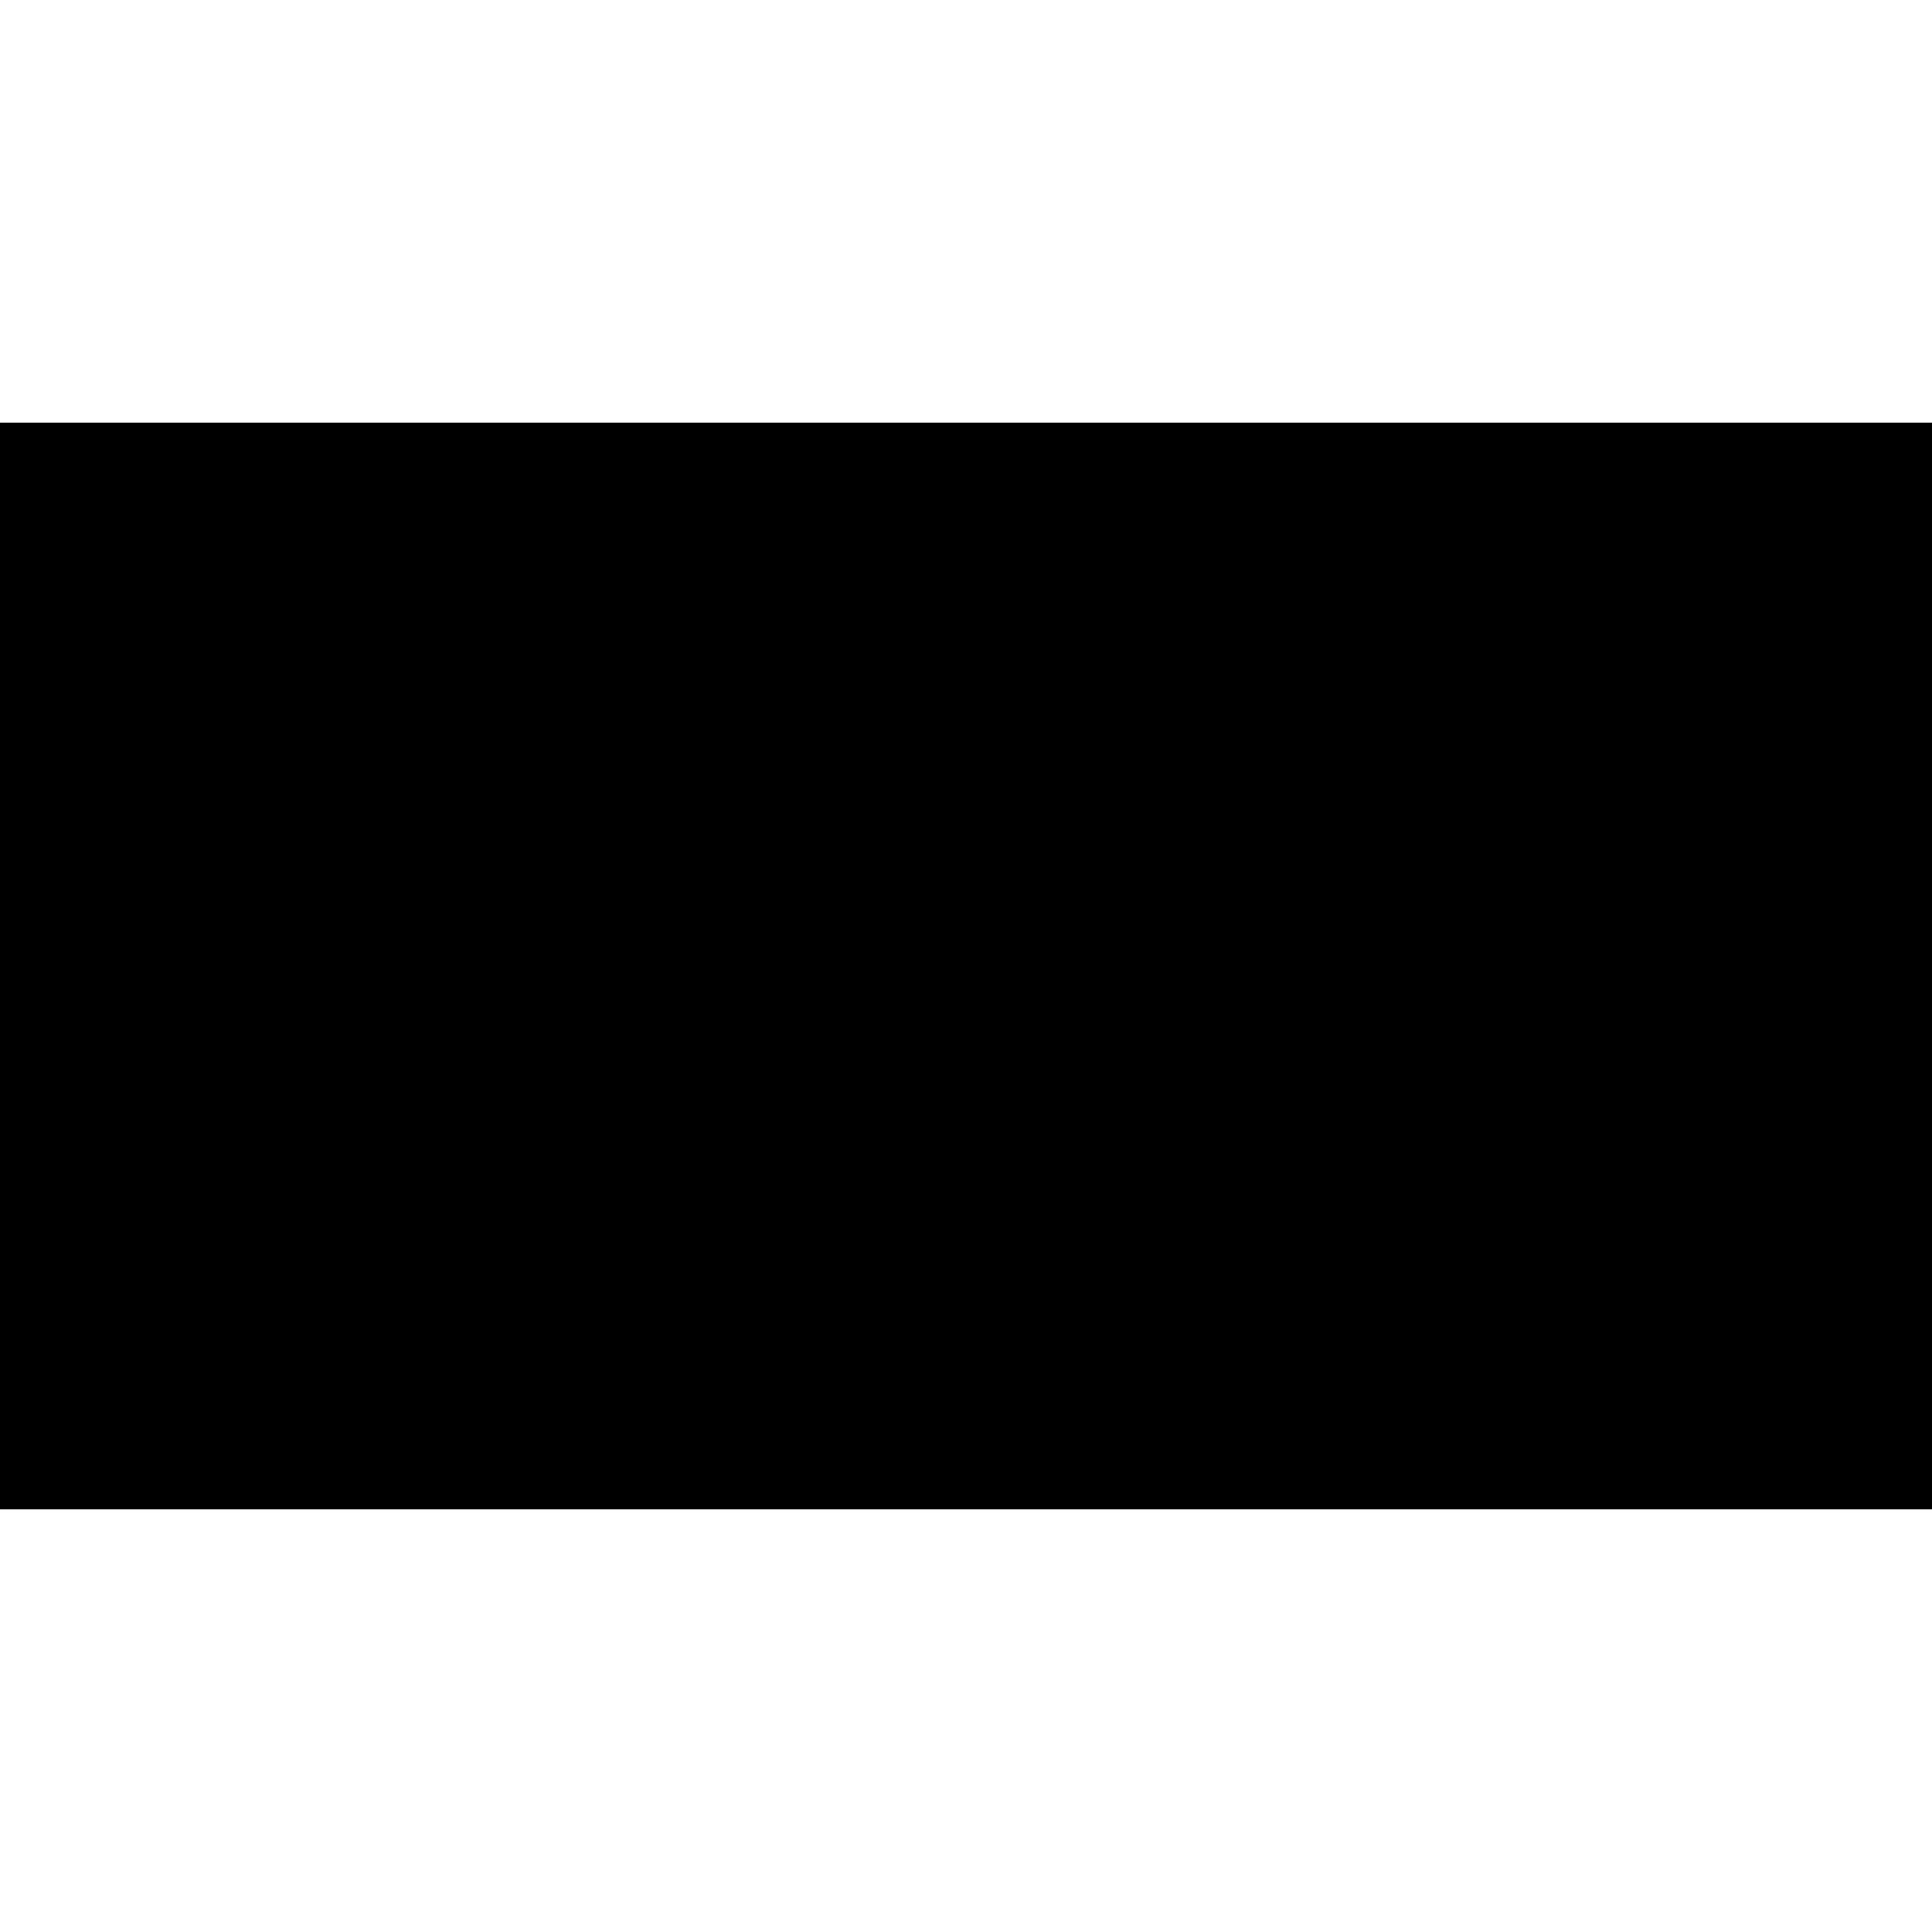
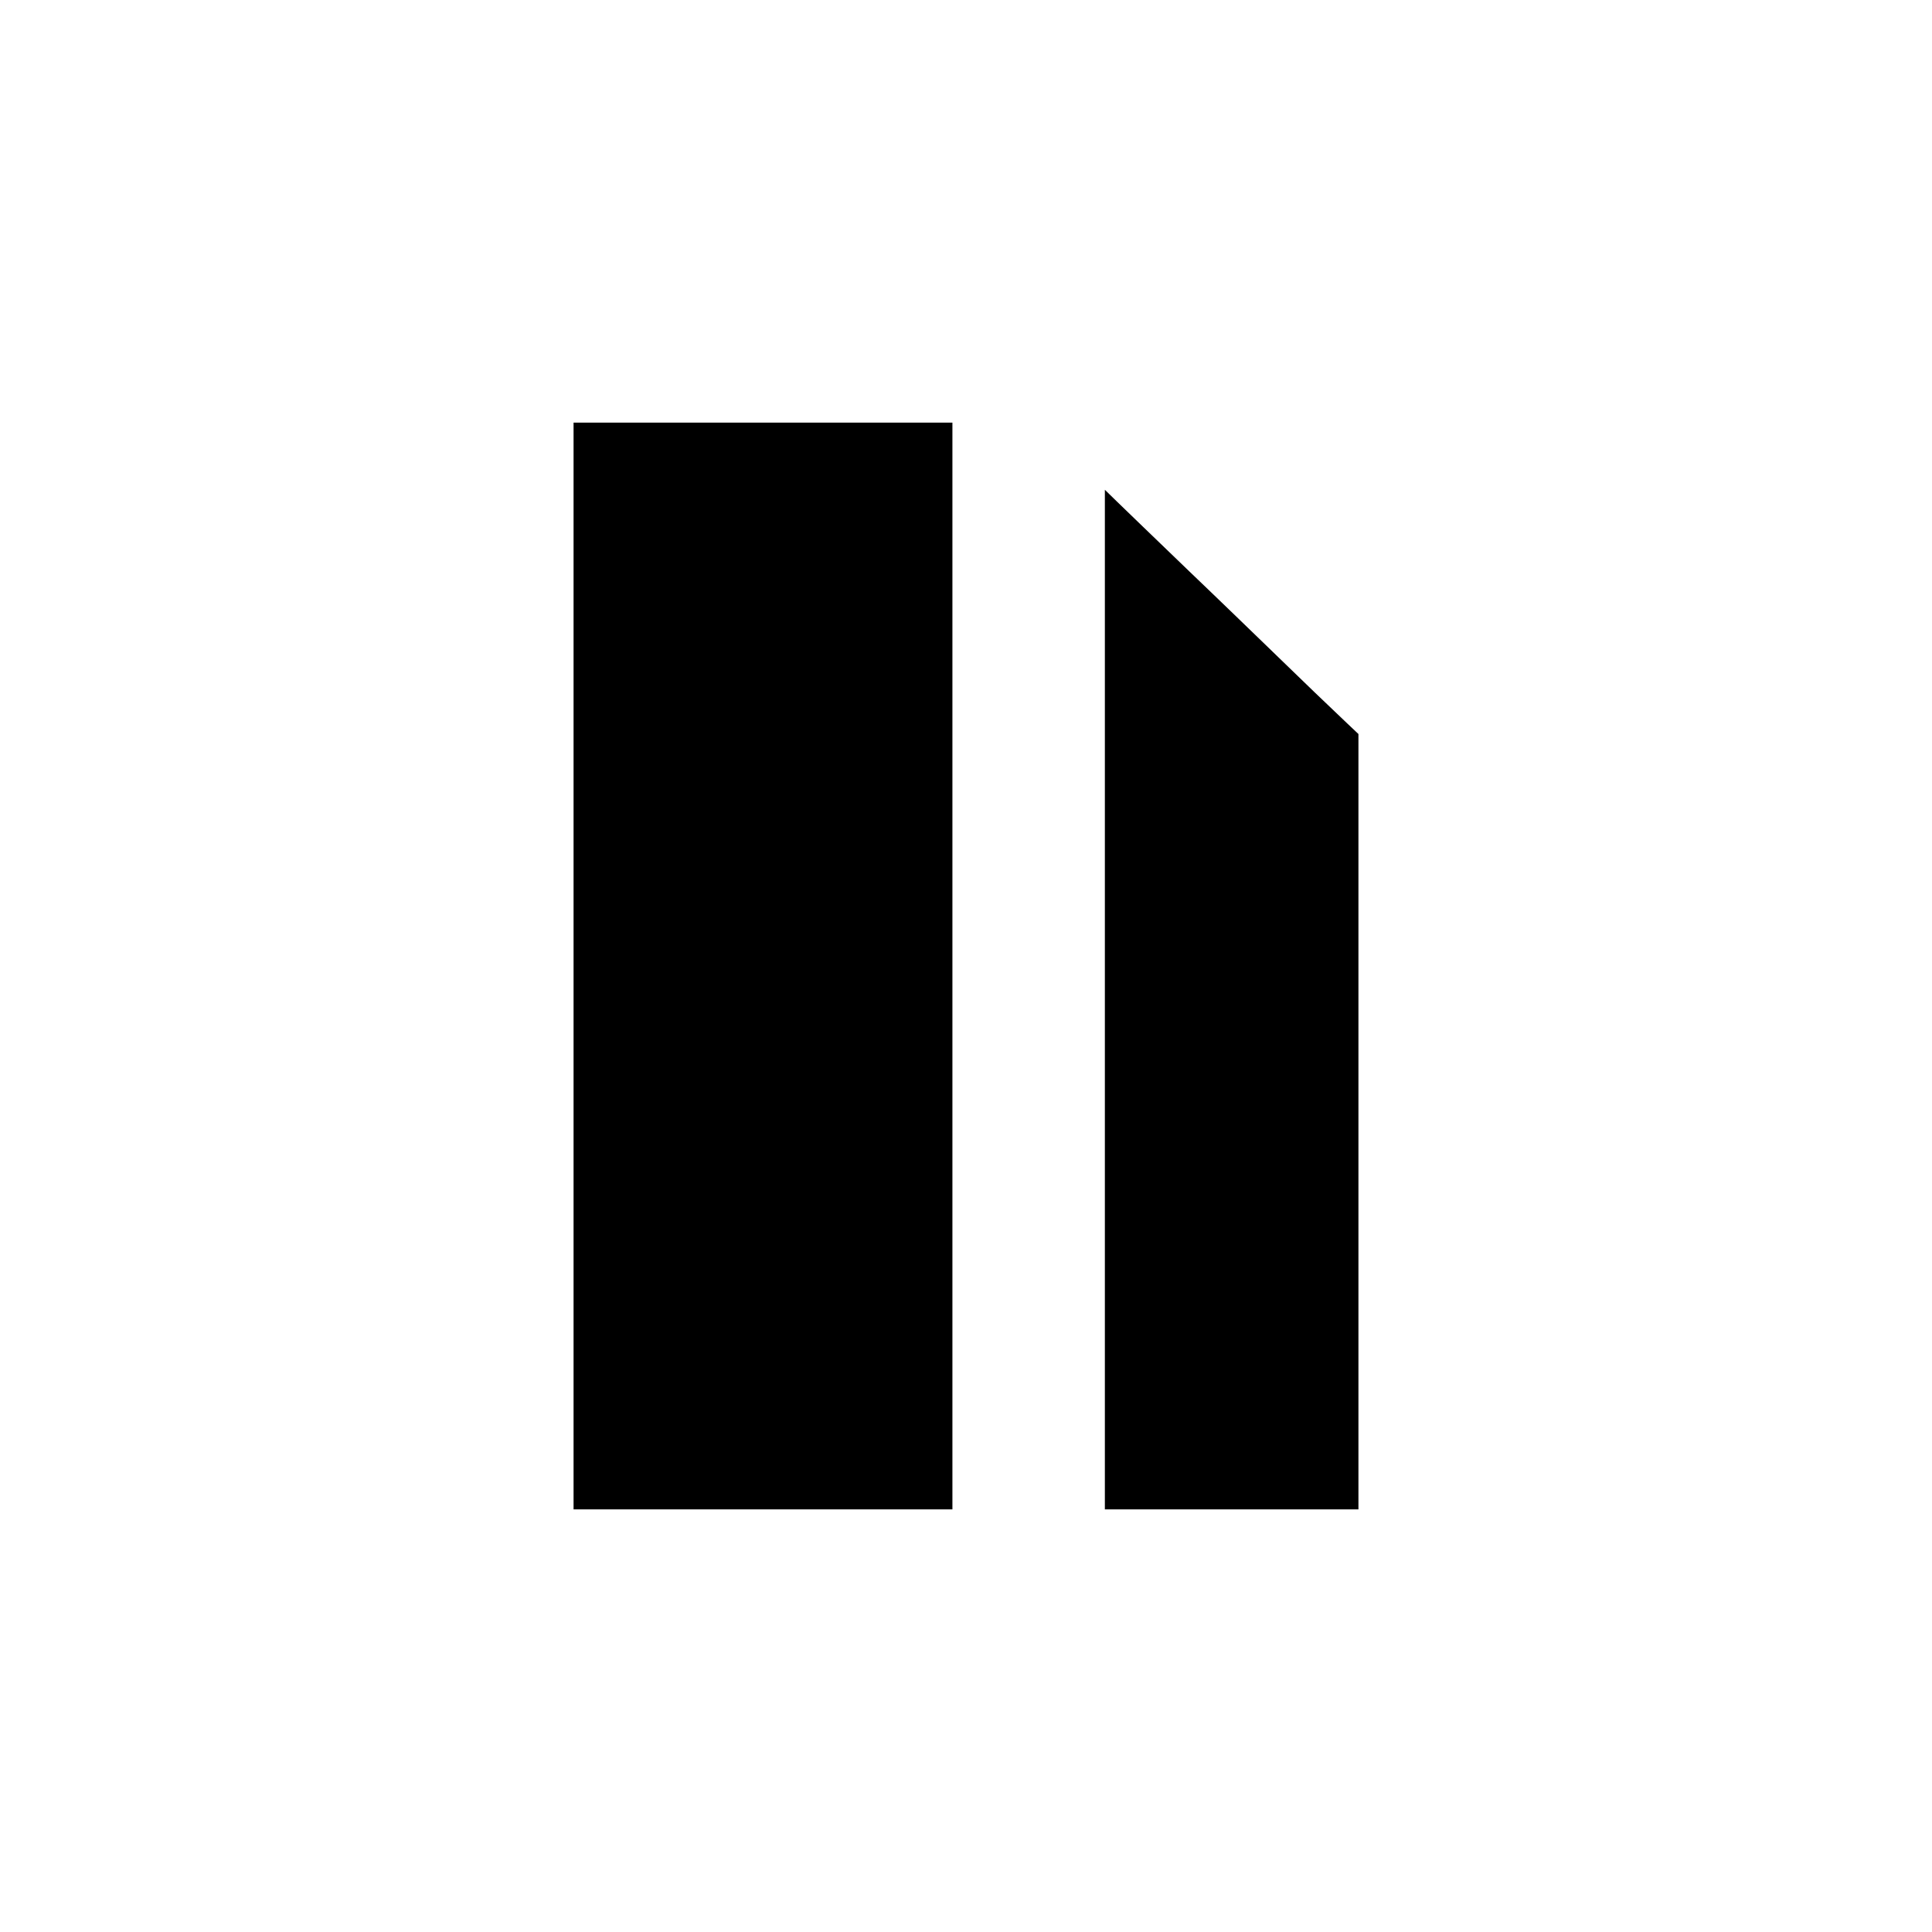
<svg xmlns="http://www.w3.org/2000/svg" version="1.0" width="1280pt" height="1280pt" viewBox="0 0 1280 1280" preserveAspectRatio="xMidYMid meet">
  <g transform="translate(0,1280) scale(0.1,-0.1)" fill="#000000" stroke="none">
-     <path d="M0 6400 l0 -3600 6400 0 6400 0 0 3600 0 3600 -6400 0 -6400 0 0 -3600z" />
+     <path d="M3800 6400 l0 -3600 1255 0 1255 0 0 3600 0 3600 -1255 0 -1255 0 0 -3600z" />
+     <path d="M7320 6177 l0 -3377 840 0 840 0 0 2569 0 2568 -72 68 c-40 38 -138 131 -218 208 -80 77 -203 197 -275 266 -71 69 -193 186 -270 261 -77 74 -205 198 -285 274 -252 243 -403 388 -482 465 l-78 76 0 -3378z" />
  </g>
</svg>
